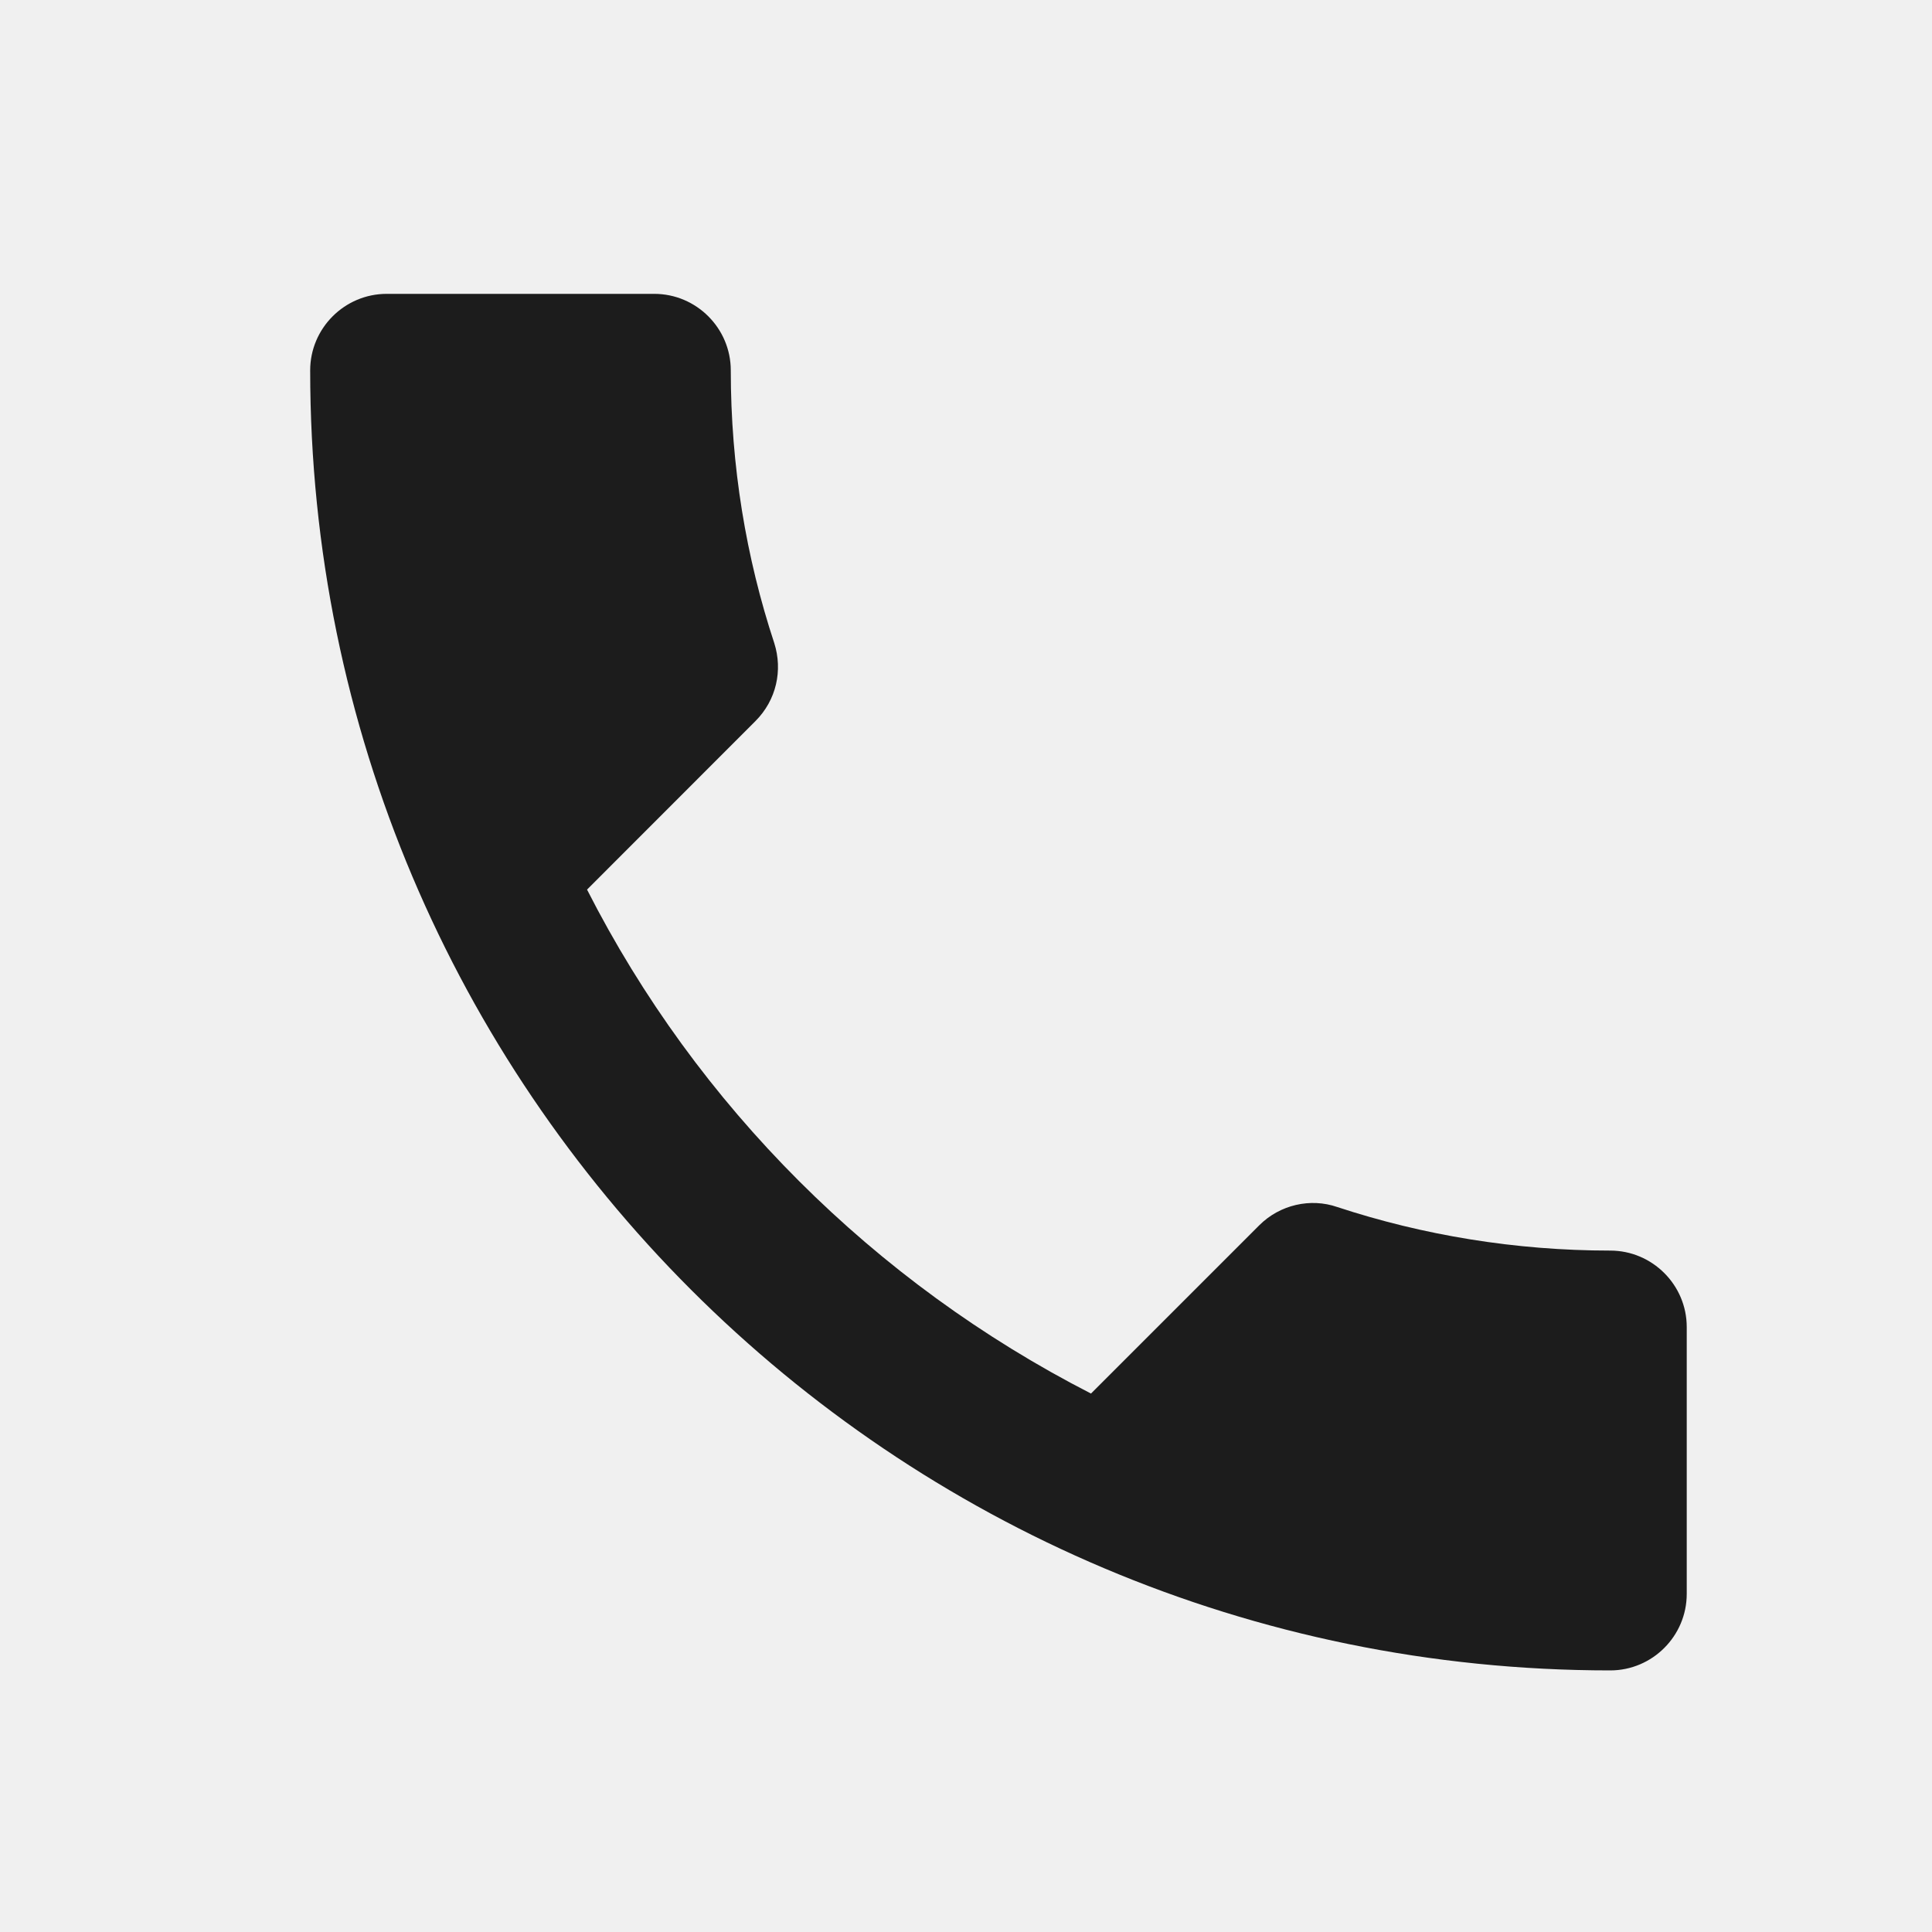
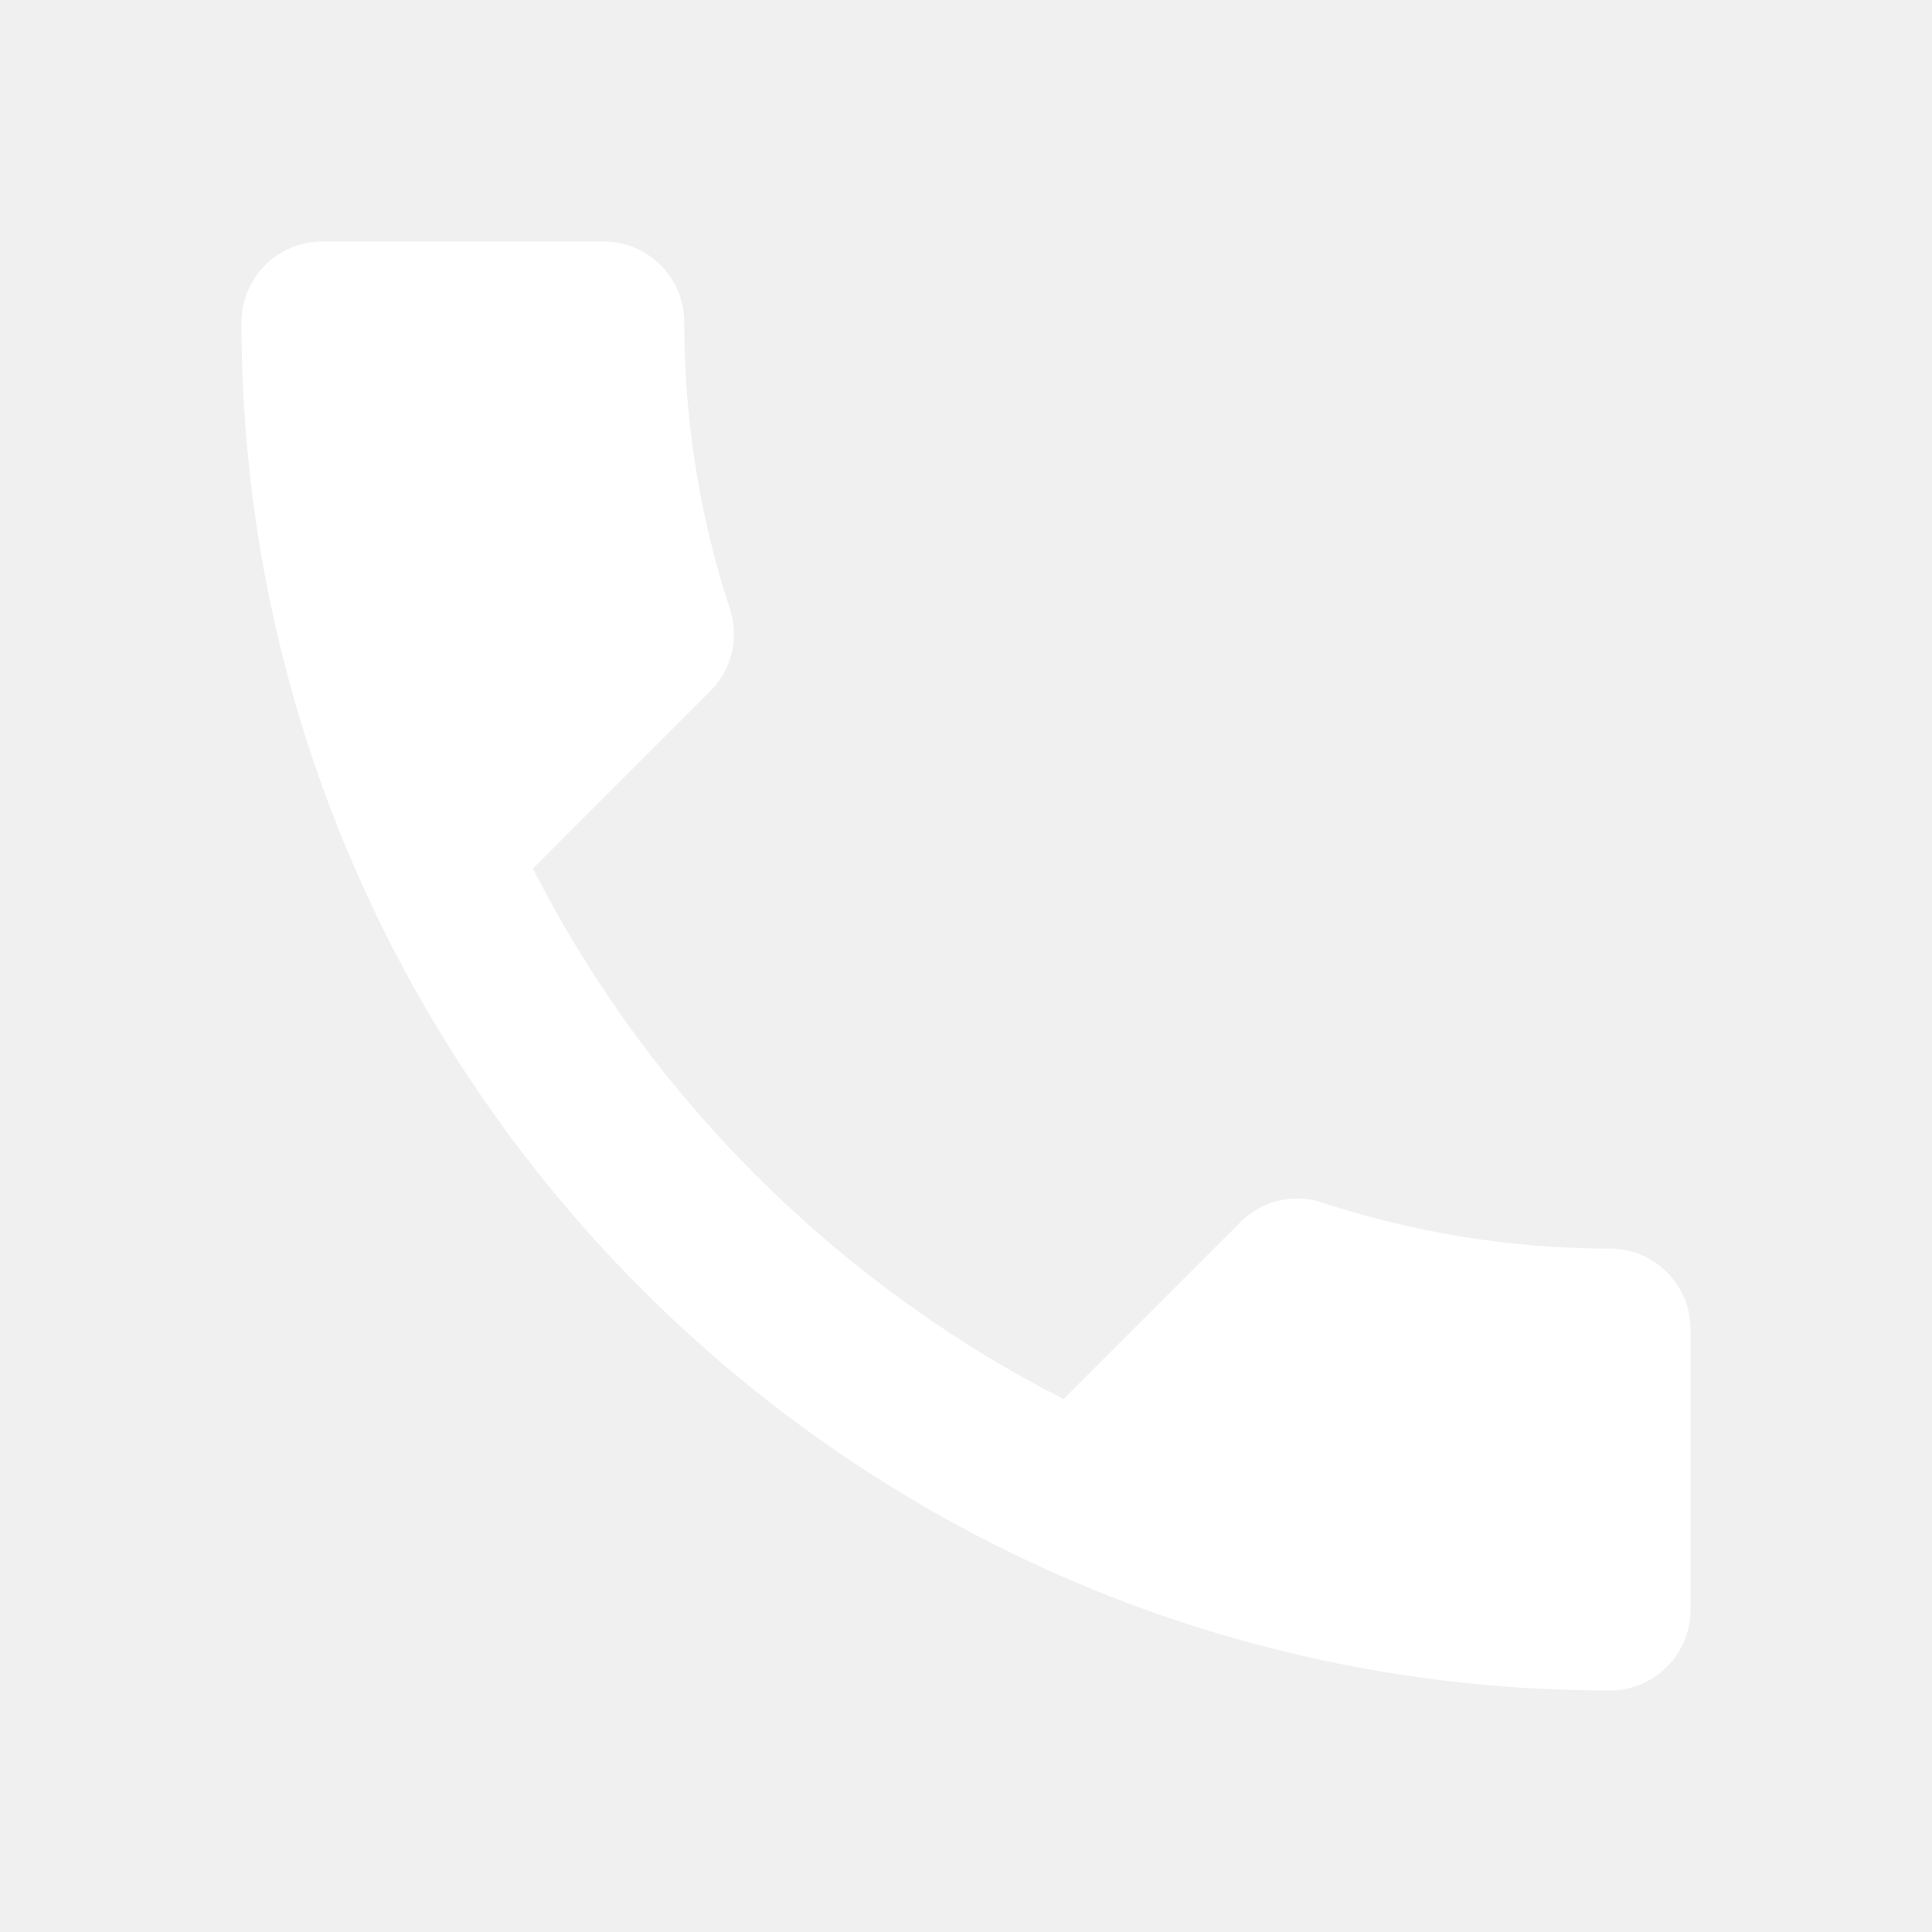
- <svg xmlns="http://www.w3.org/2000/svg" width="20" height="20" viewBox="0 0 20 20" fill="none">
-   <path d="M6.077 9.209C7.217 11.45 9.053 13.278 11.294 14.426L13.036 12.684C13.249 12.471 13.566 12.399 13.843 12.495C14.73 12.787 15.688 12.946 16.669 12.946C17.105 12.946 17.461 13.302 17.461 13.737V16.5C17.461 16.936 17.105 17.292 16.669 17.292C9.236 17.292 3.211 11.267 3.211 3.834C3.211 3.398 3.567 3.042 4.003 3.042H6.773C7.209 3.042 7.565 3.398 7.565 3.834C7.565 4.823 7.723 5.773 8.016 6.66C8.103 6.937 8.04 7.246 7.818 7.467L6.077 9.209Z" fill="#1C1C1C" />
+ <svg xmlns="http://www.w3.org/2000/svg" width="19" height="19" viewBox="0 0 19 19" fill="none">
+   <path d="M5.241 8.542C6.381 10.783 8.217 12.611 10.458 13.759L12.2 12.018C12.413 11.804 12.73 11.732 13.007 11.828C13.894 12.12 14.852 12.279 15.833 12.279C16.269 12.279 16.625 12.635 16.625 13.07V15.833C16.625 16.269 16.269 16.625 15.833 16.625C8.4 16.625 2.375 10.6 2.375 3.167C2.375 2.731 2.731 2.375 3.167 2.375H5.938C6.373 2.375 6.729 2.731 6.729 3.167C6.729 4.156 6.888 5.106 7.18 5.993C7.268 6.27 7.204 6.579 6.982 6.8L5.241 8.542Z" fill="white" />
</svg>
